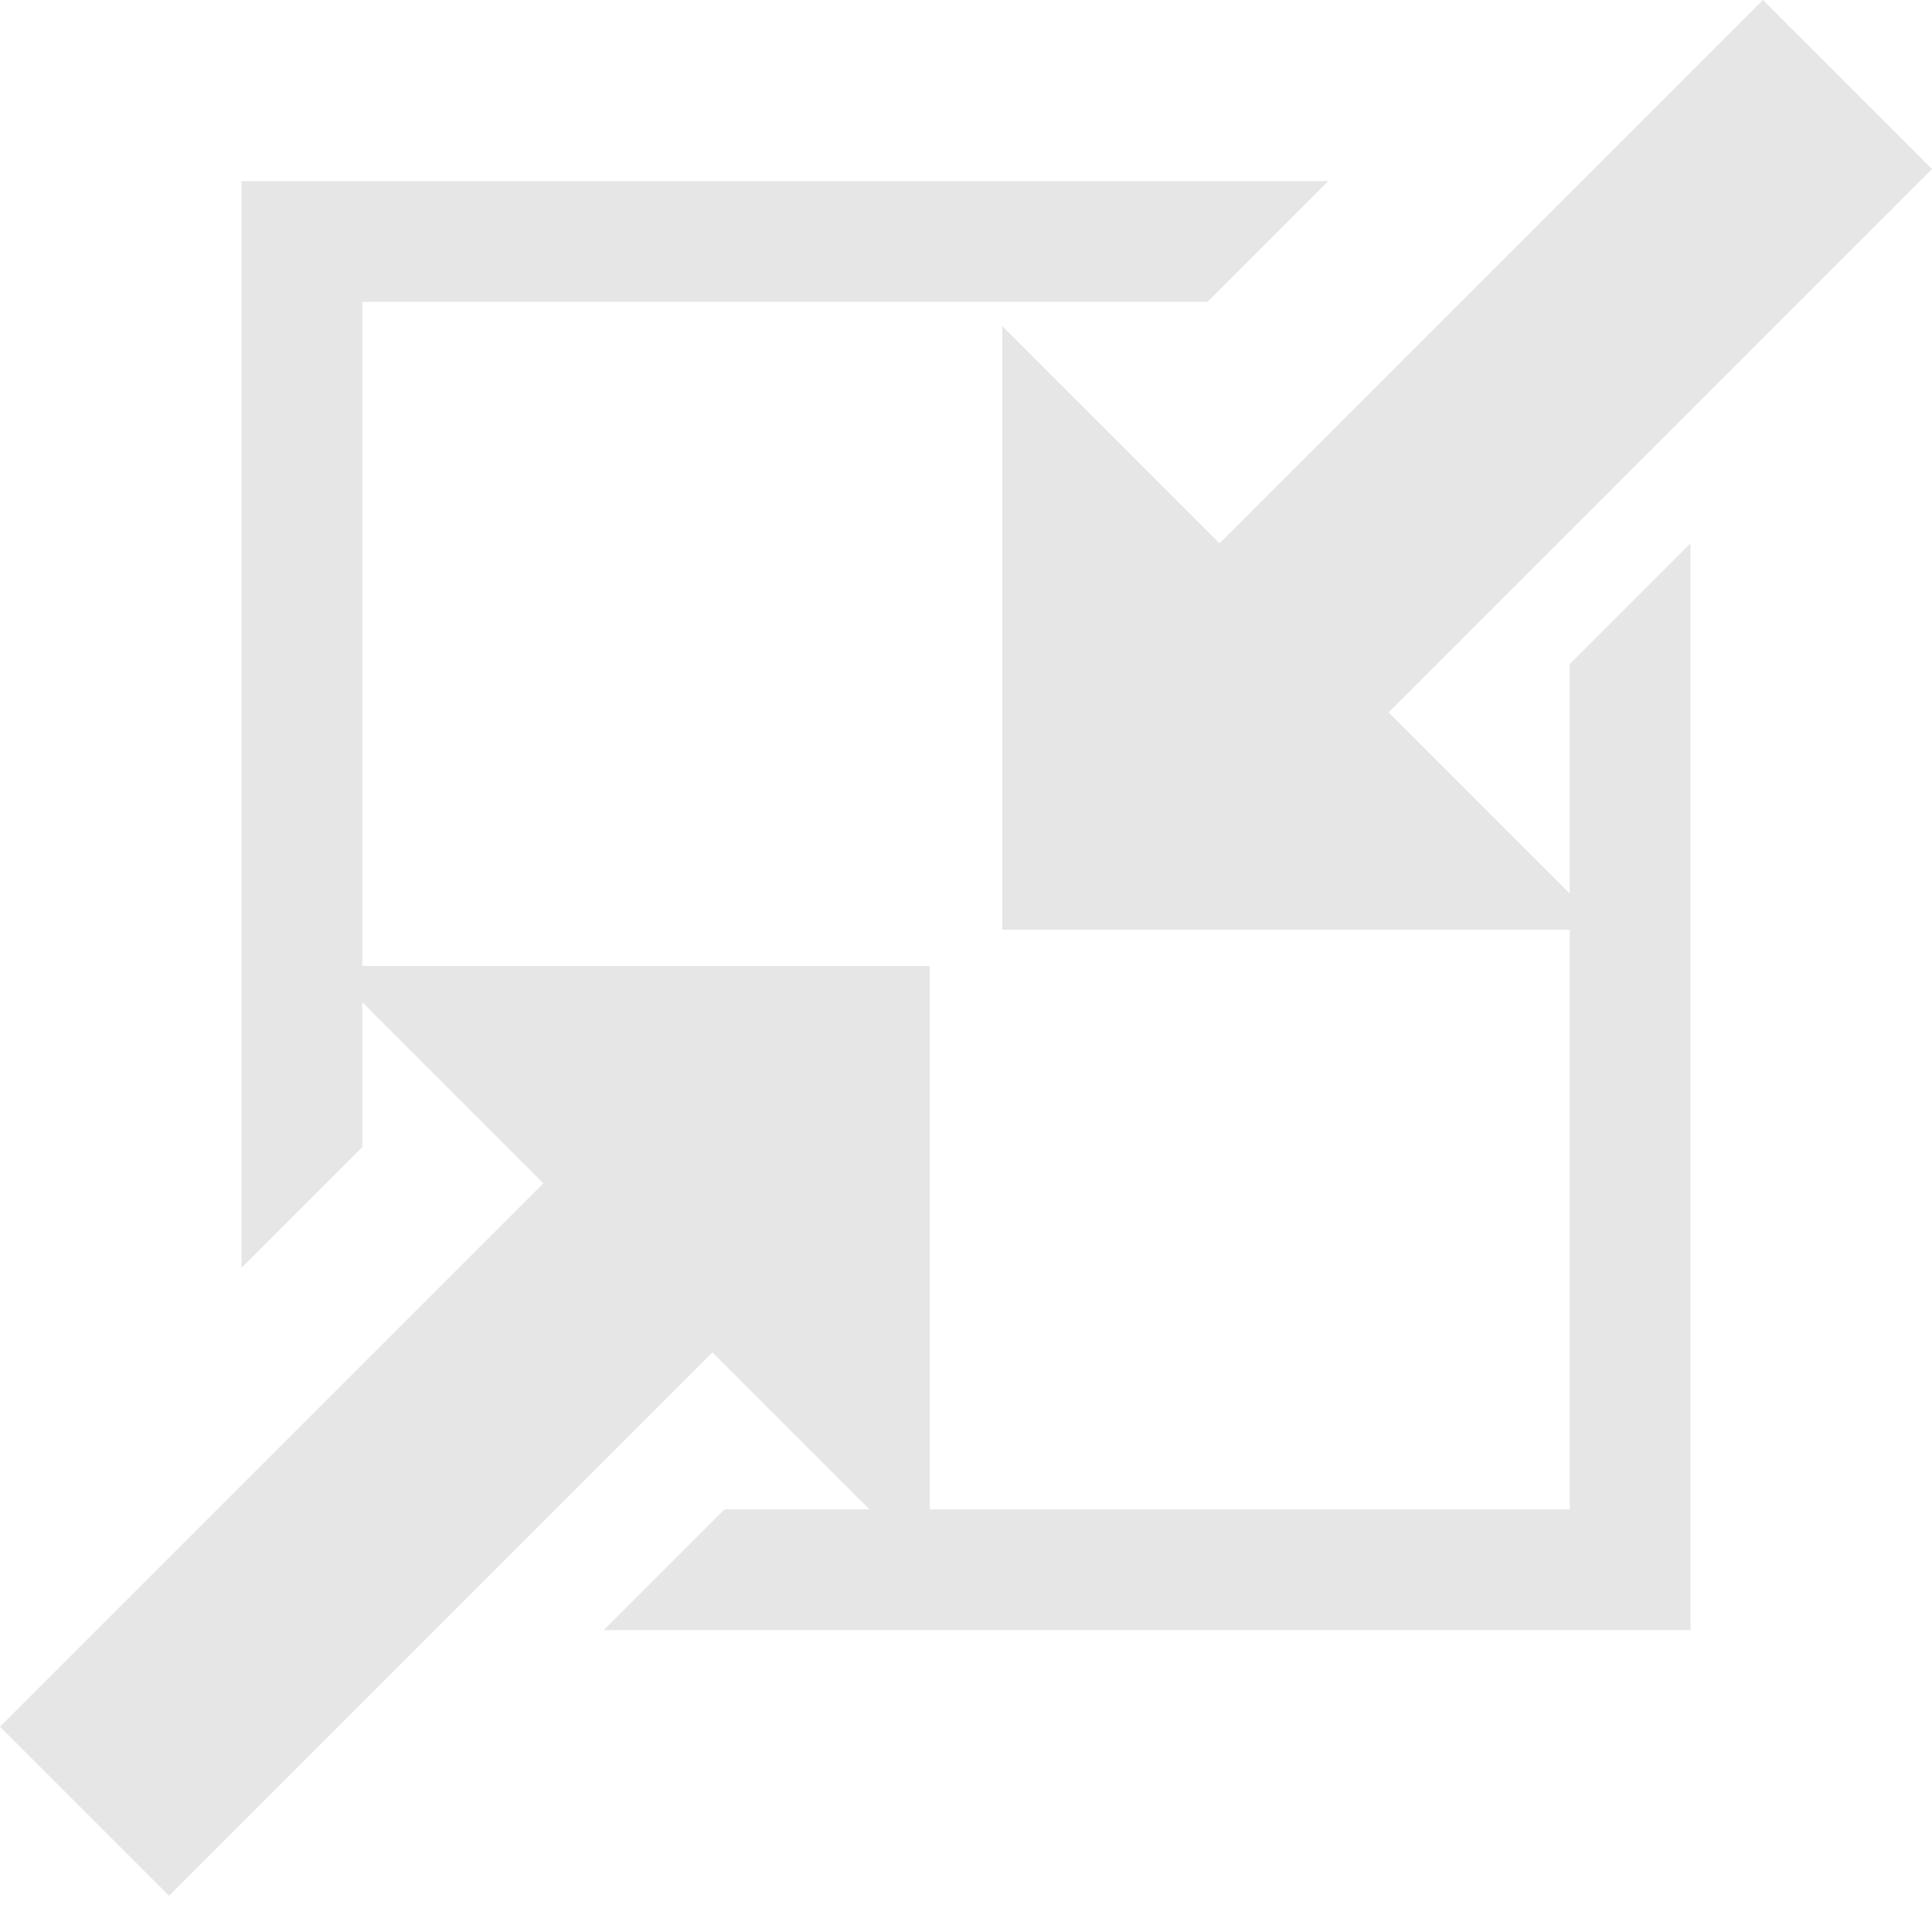
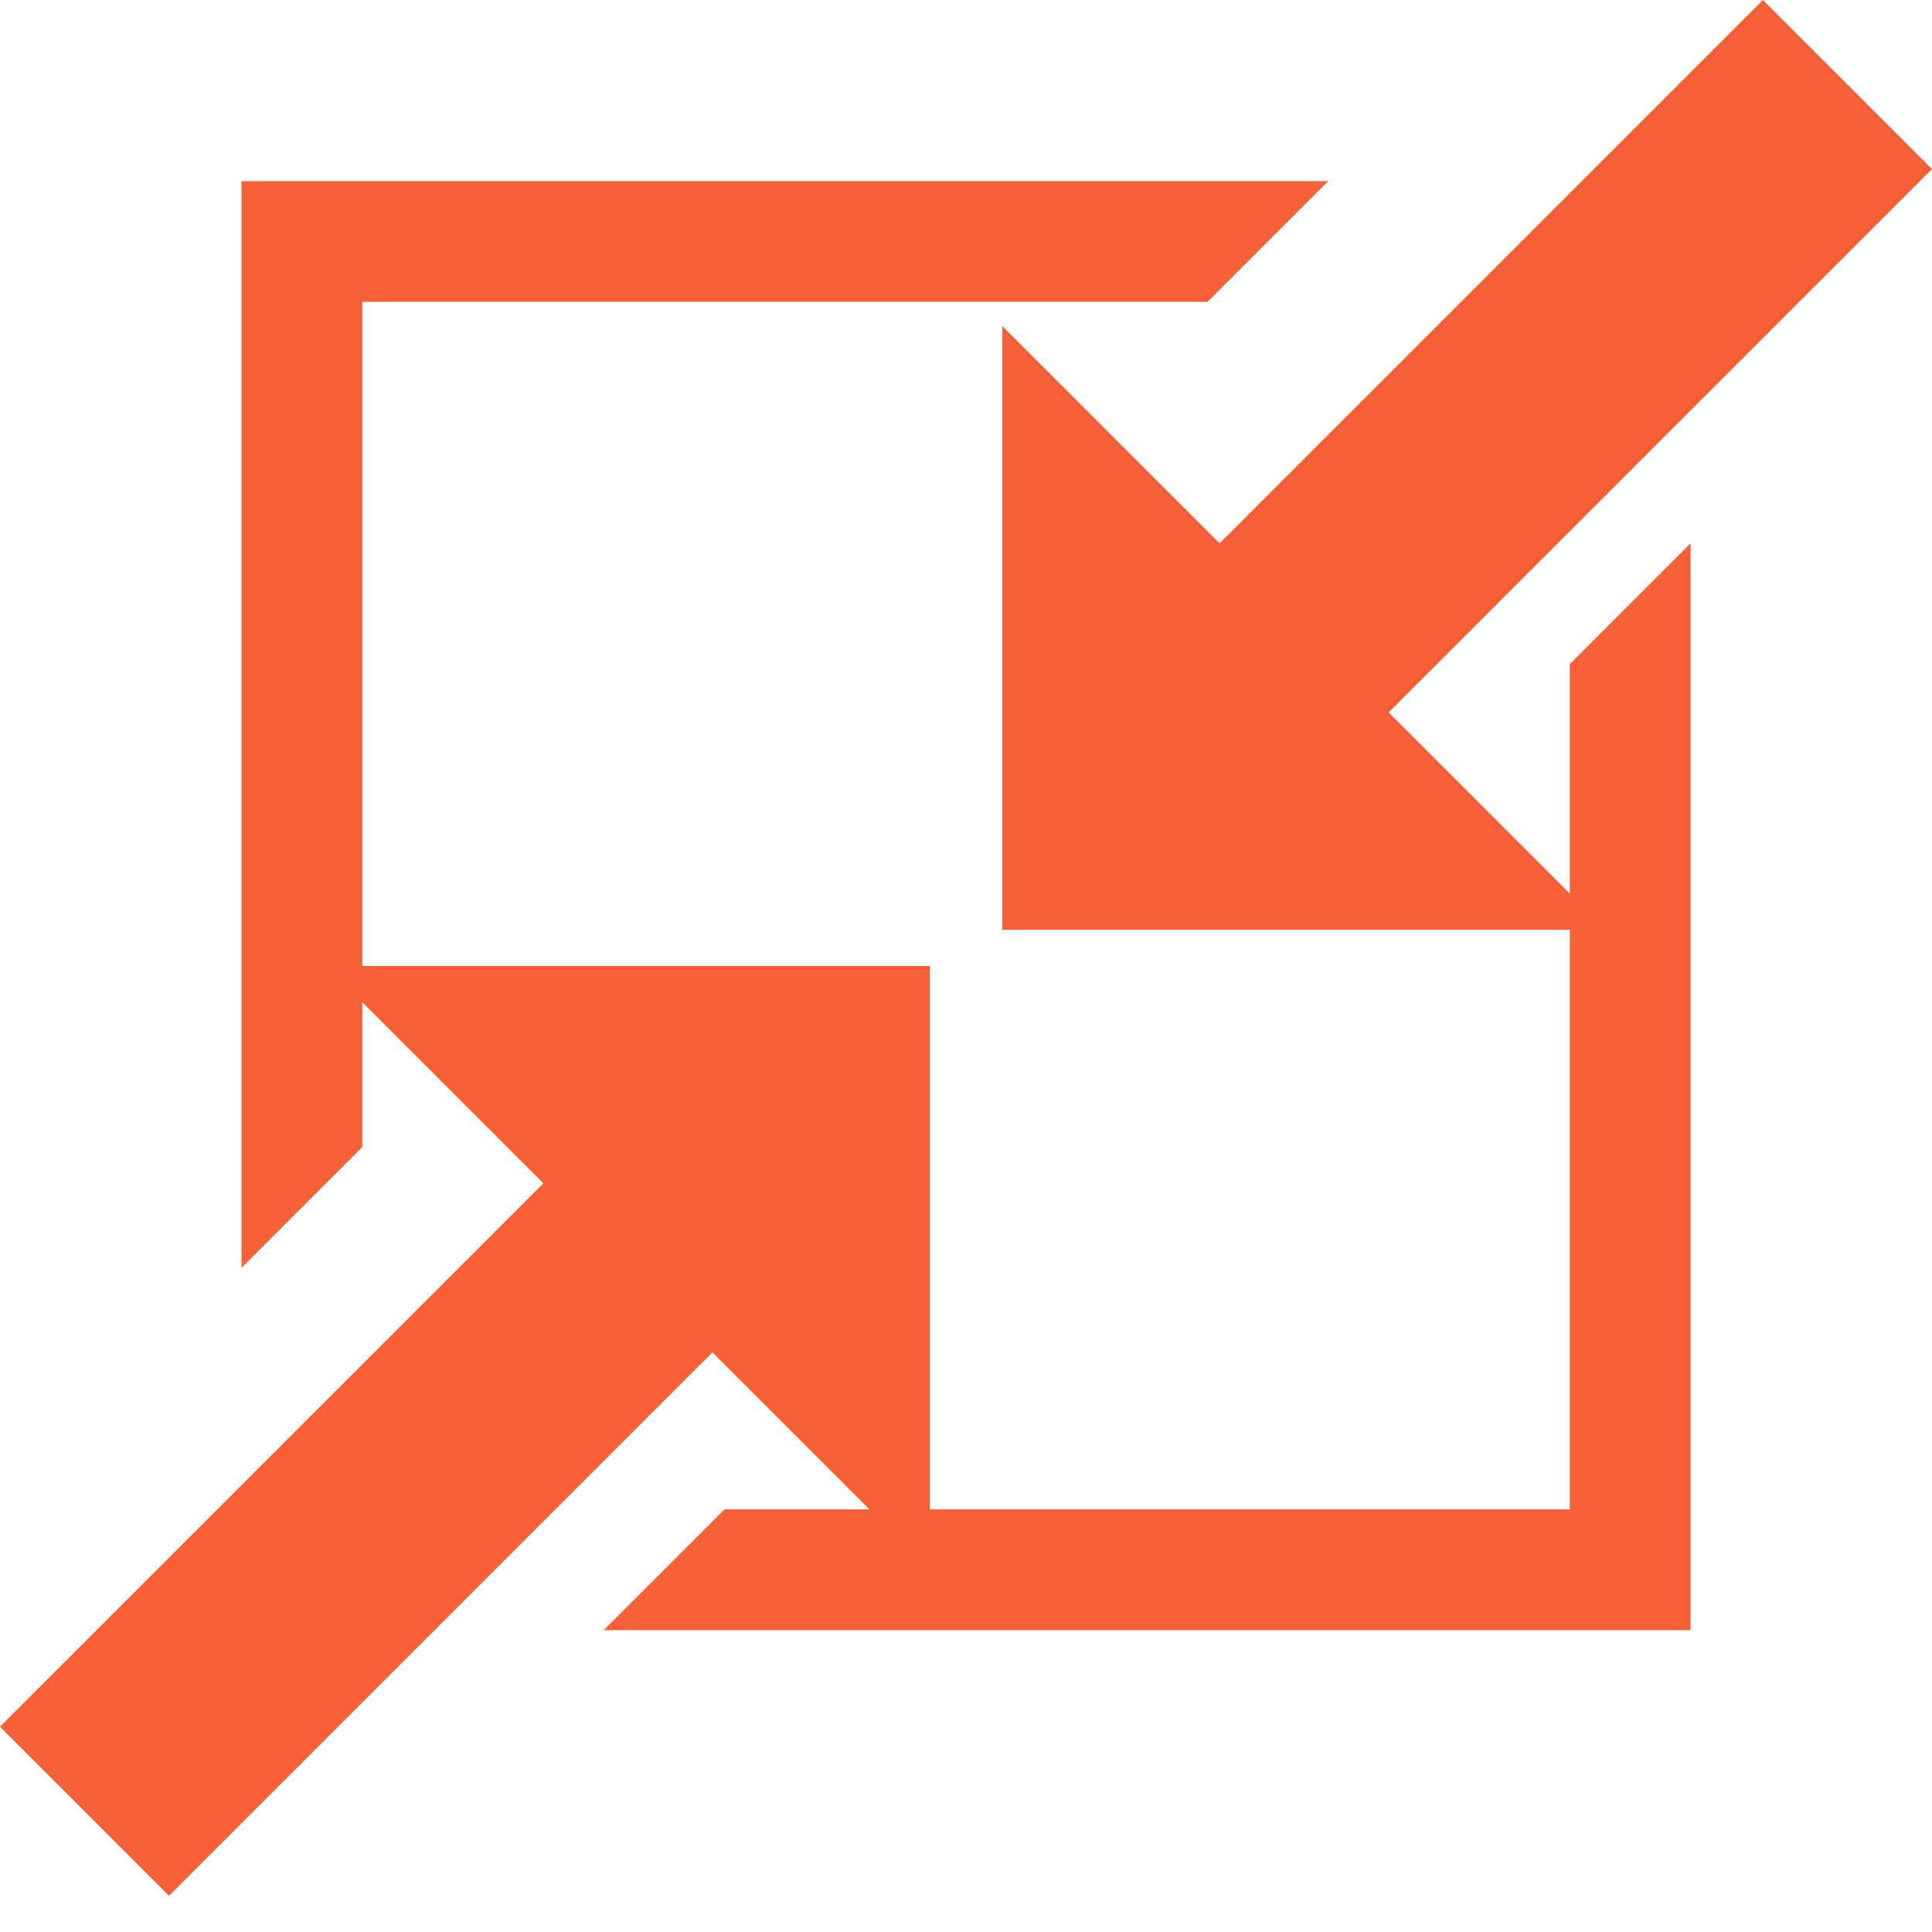
<svg xmlns="http://www.w3.org/2000/svg" width="16px" height="16px" viewBox="0 0 16 16" version="1.1">
  <defs />
  <g id="Page-1" stroke="none" stroke-width="1" fill="none" fill-rule="evenodd">
-     <g id="默认" transform="translate(-663, -516)" fill-rule="nonzero" fill="#e6e6e6">
+     <g id="默认" transform="translate(-663, -516)" fill-rule="nonzero" fill="#F66039">
      <g id="Group-2" transform="translate(663, 516)">
        <polygon id="Shape" points="11 1.5 2 1.5 2 10.5 3 9.5 3 2.5 10 2.5" />
        <polygon id="Shape" points="5 13.5 14 13.5 14 4.5 13 5.5 13 12.5 6 12.5" />
        <polygon id="Shape" points="7.7 8 2.7 8 4.5 9.8 0 14.3 1.4 15.7 5.9 11.2 7.7 13" />
        <polygon id="Shape" points="16 1.4 14.6 0 10.1 4.5 8.3 2.7 8.3 7.7 13.3 7.7 11.5 5.9" />
      </g>
    </g>
  </g>
</svg>
